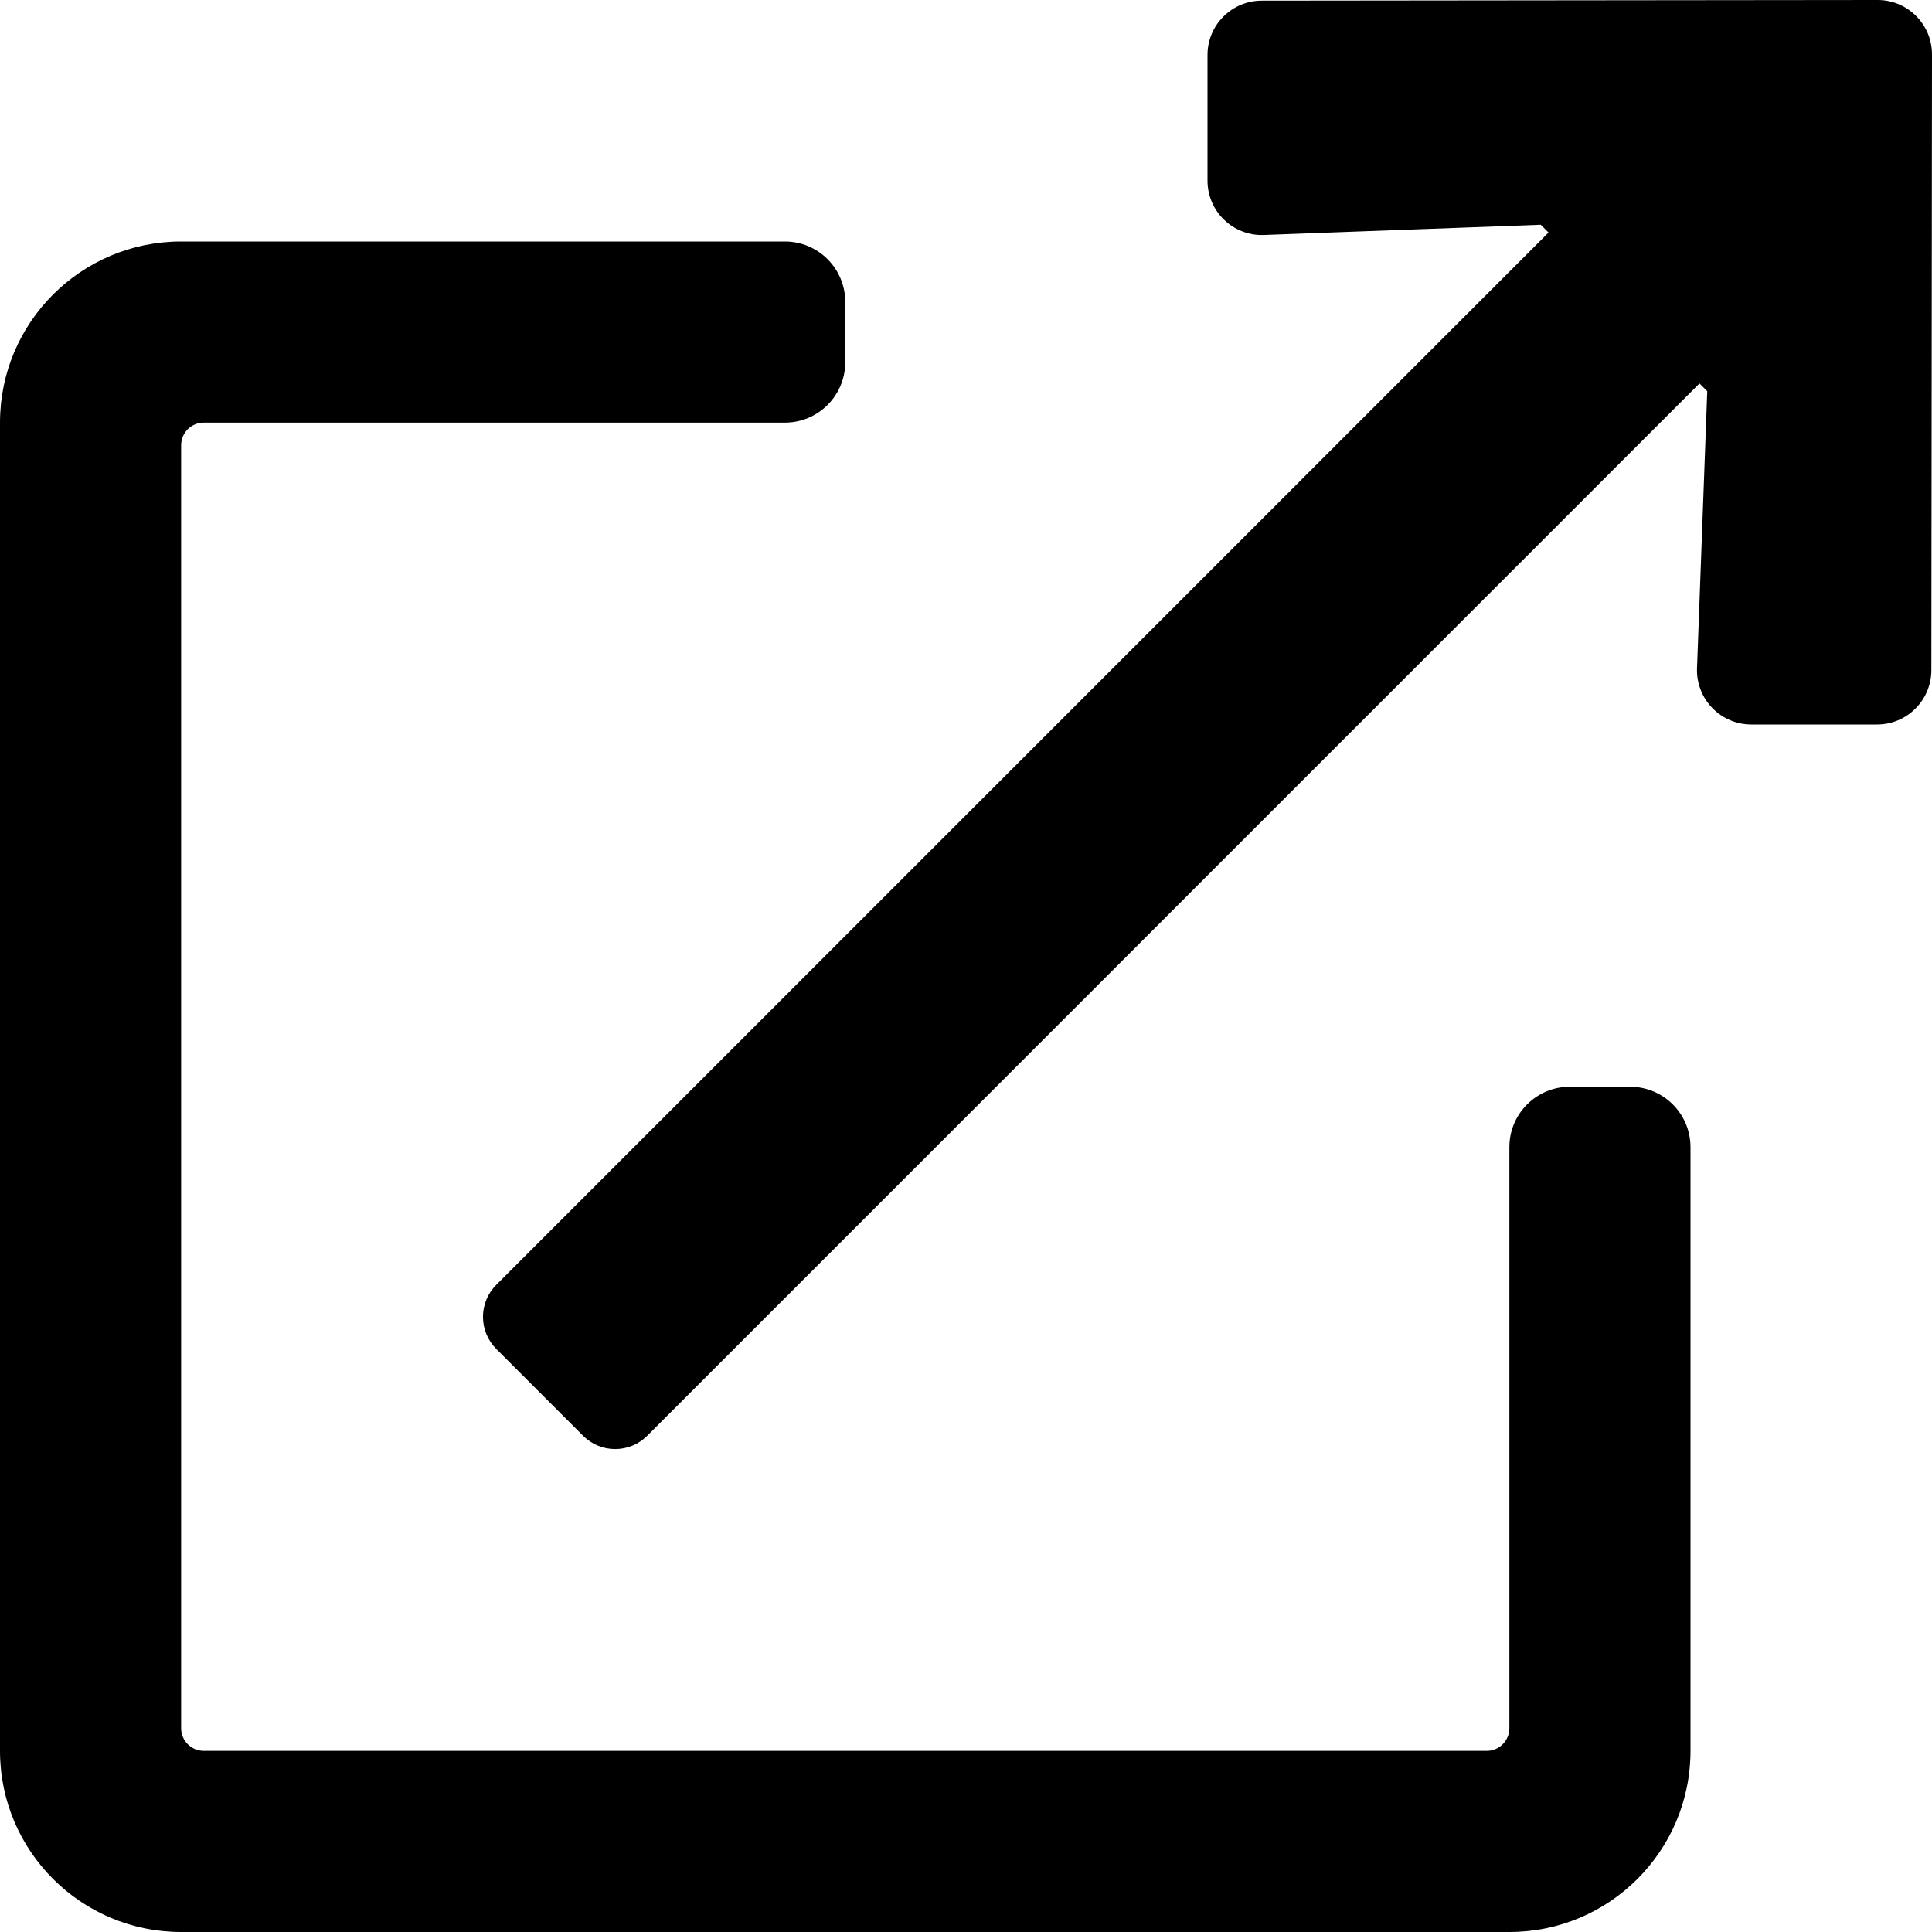
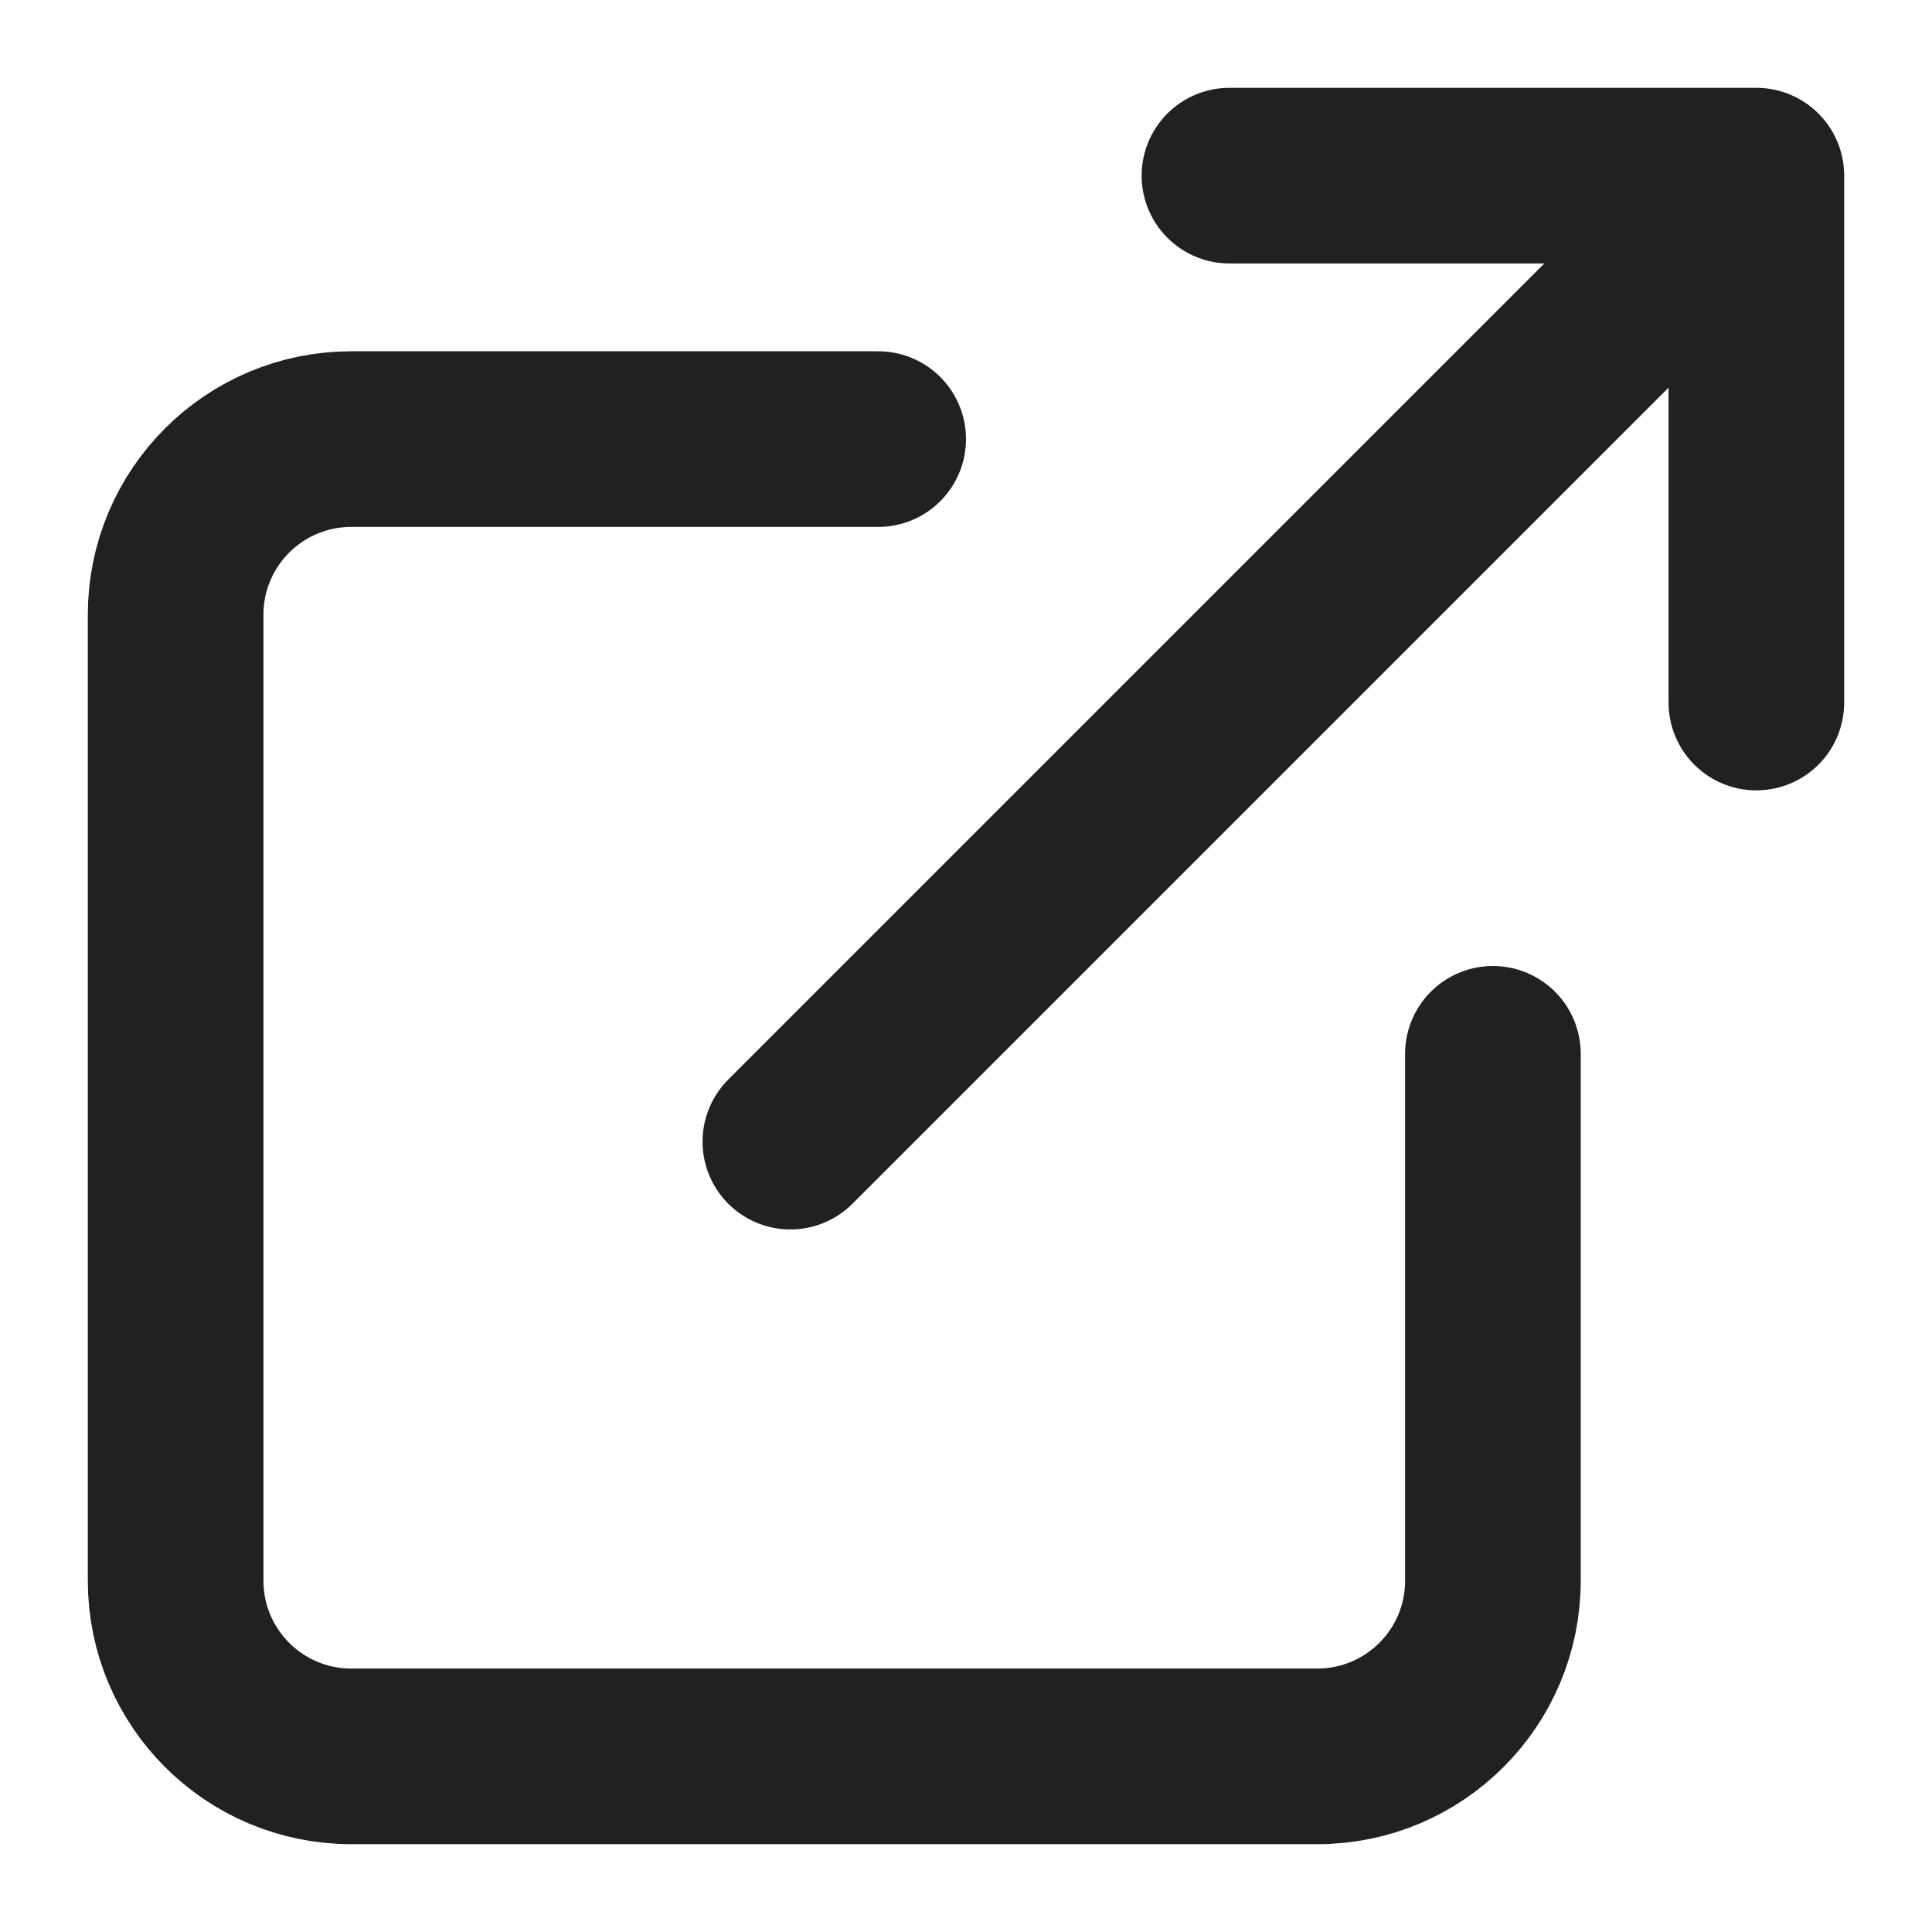
- <svg xmlns="http://www.w3.org/2000/svg" viewBox="0 0 512 512">
-   <path d="M497.6,0,334.4.17A14.4,14.4,0,0,0,320,14.57V47.88a14.4,14.4,0,0,0,14.69,14.4l73.63-2.72,2.06,2.06L131.52,340.49a12,12,0,0,0,0,17l23,23a12,12,0,0,0,17,0L450.38,101.62l2.06,2.06-2.72,73.63A14.4,14.4,0,0,0,464.12,192h33.31a14.4,14.4,0,0,0,14.4-14.4L512,14.4A14.4,14.4,0,0,0,497.6,0ZM432,288H416a16,16,0,0,0-16,16V458a6,6,0,0,1-6,6H54a6,6,0,0,1-6-6V118a6,6,0,0,1,6-6H208a16,16,0,0,0,16-16V80a16,16,0,0,0-16-16H48A48,48,0,0,0,0,112V464a48,48,0,0,0,48,48H400a48,48,0,0,0,48-48V304A16,16,0,0,0,432,288Z" />
+ <svg xmlns="http://www.w3.org/2000/svg" width="11" height="11" viewBox="0 0 11 11">
+   <g fill="none" fill-rule="evenodd" stroke="#212121" stroke-linecap="round" stroke-linejoin="round">
+     <path d="M8.5 6v3a1 1 0 0 1-1 1H2a1 1 0 0 1-1-1V3.5a1 1 0 0 1 1-1h3M7 1h3v3M4.5 6.5L10 1" />
+   </g>
</svg>
